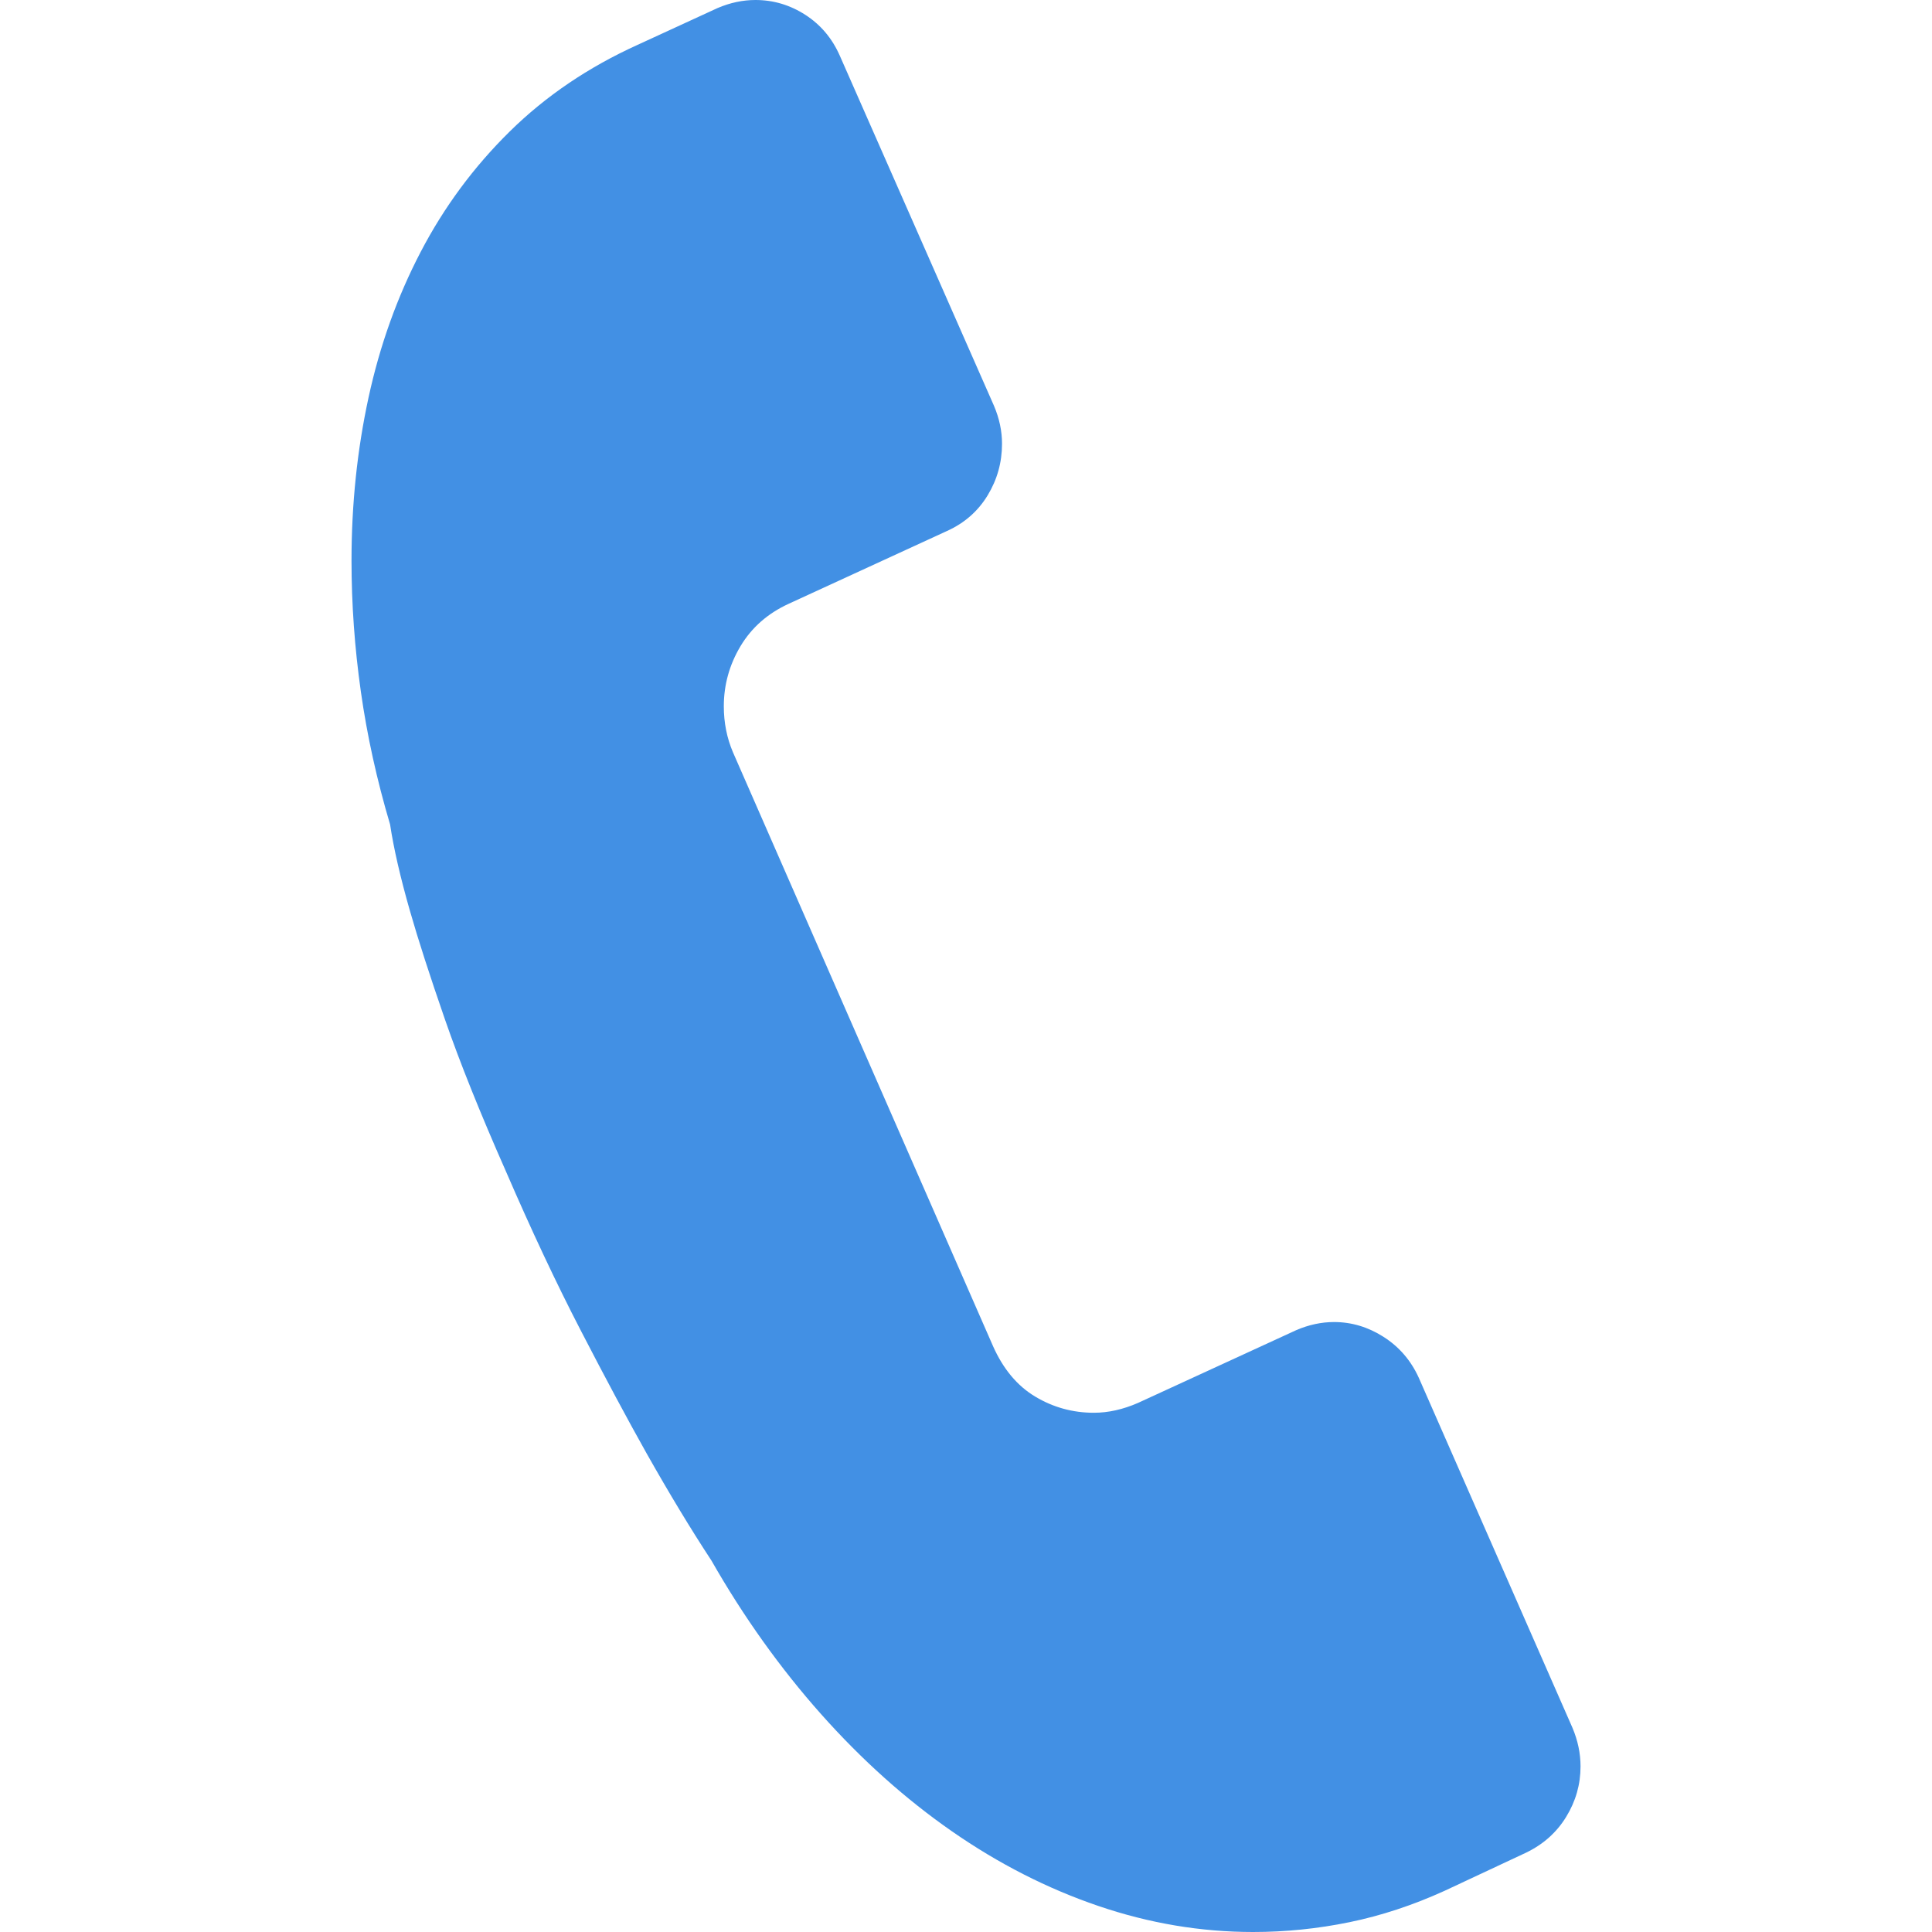
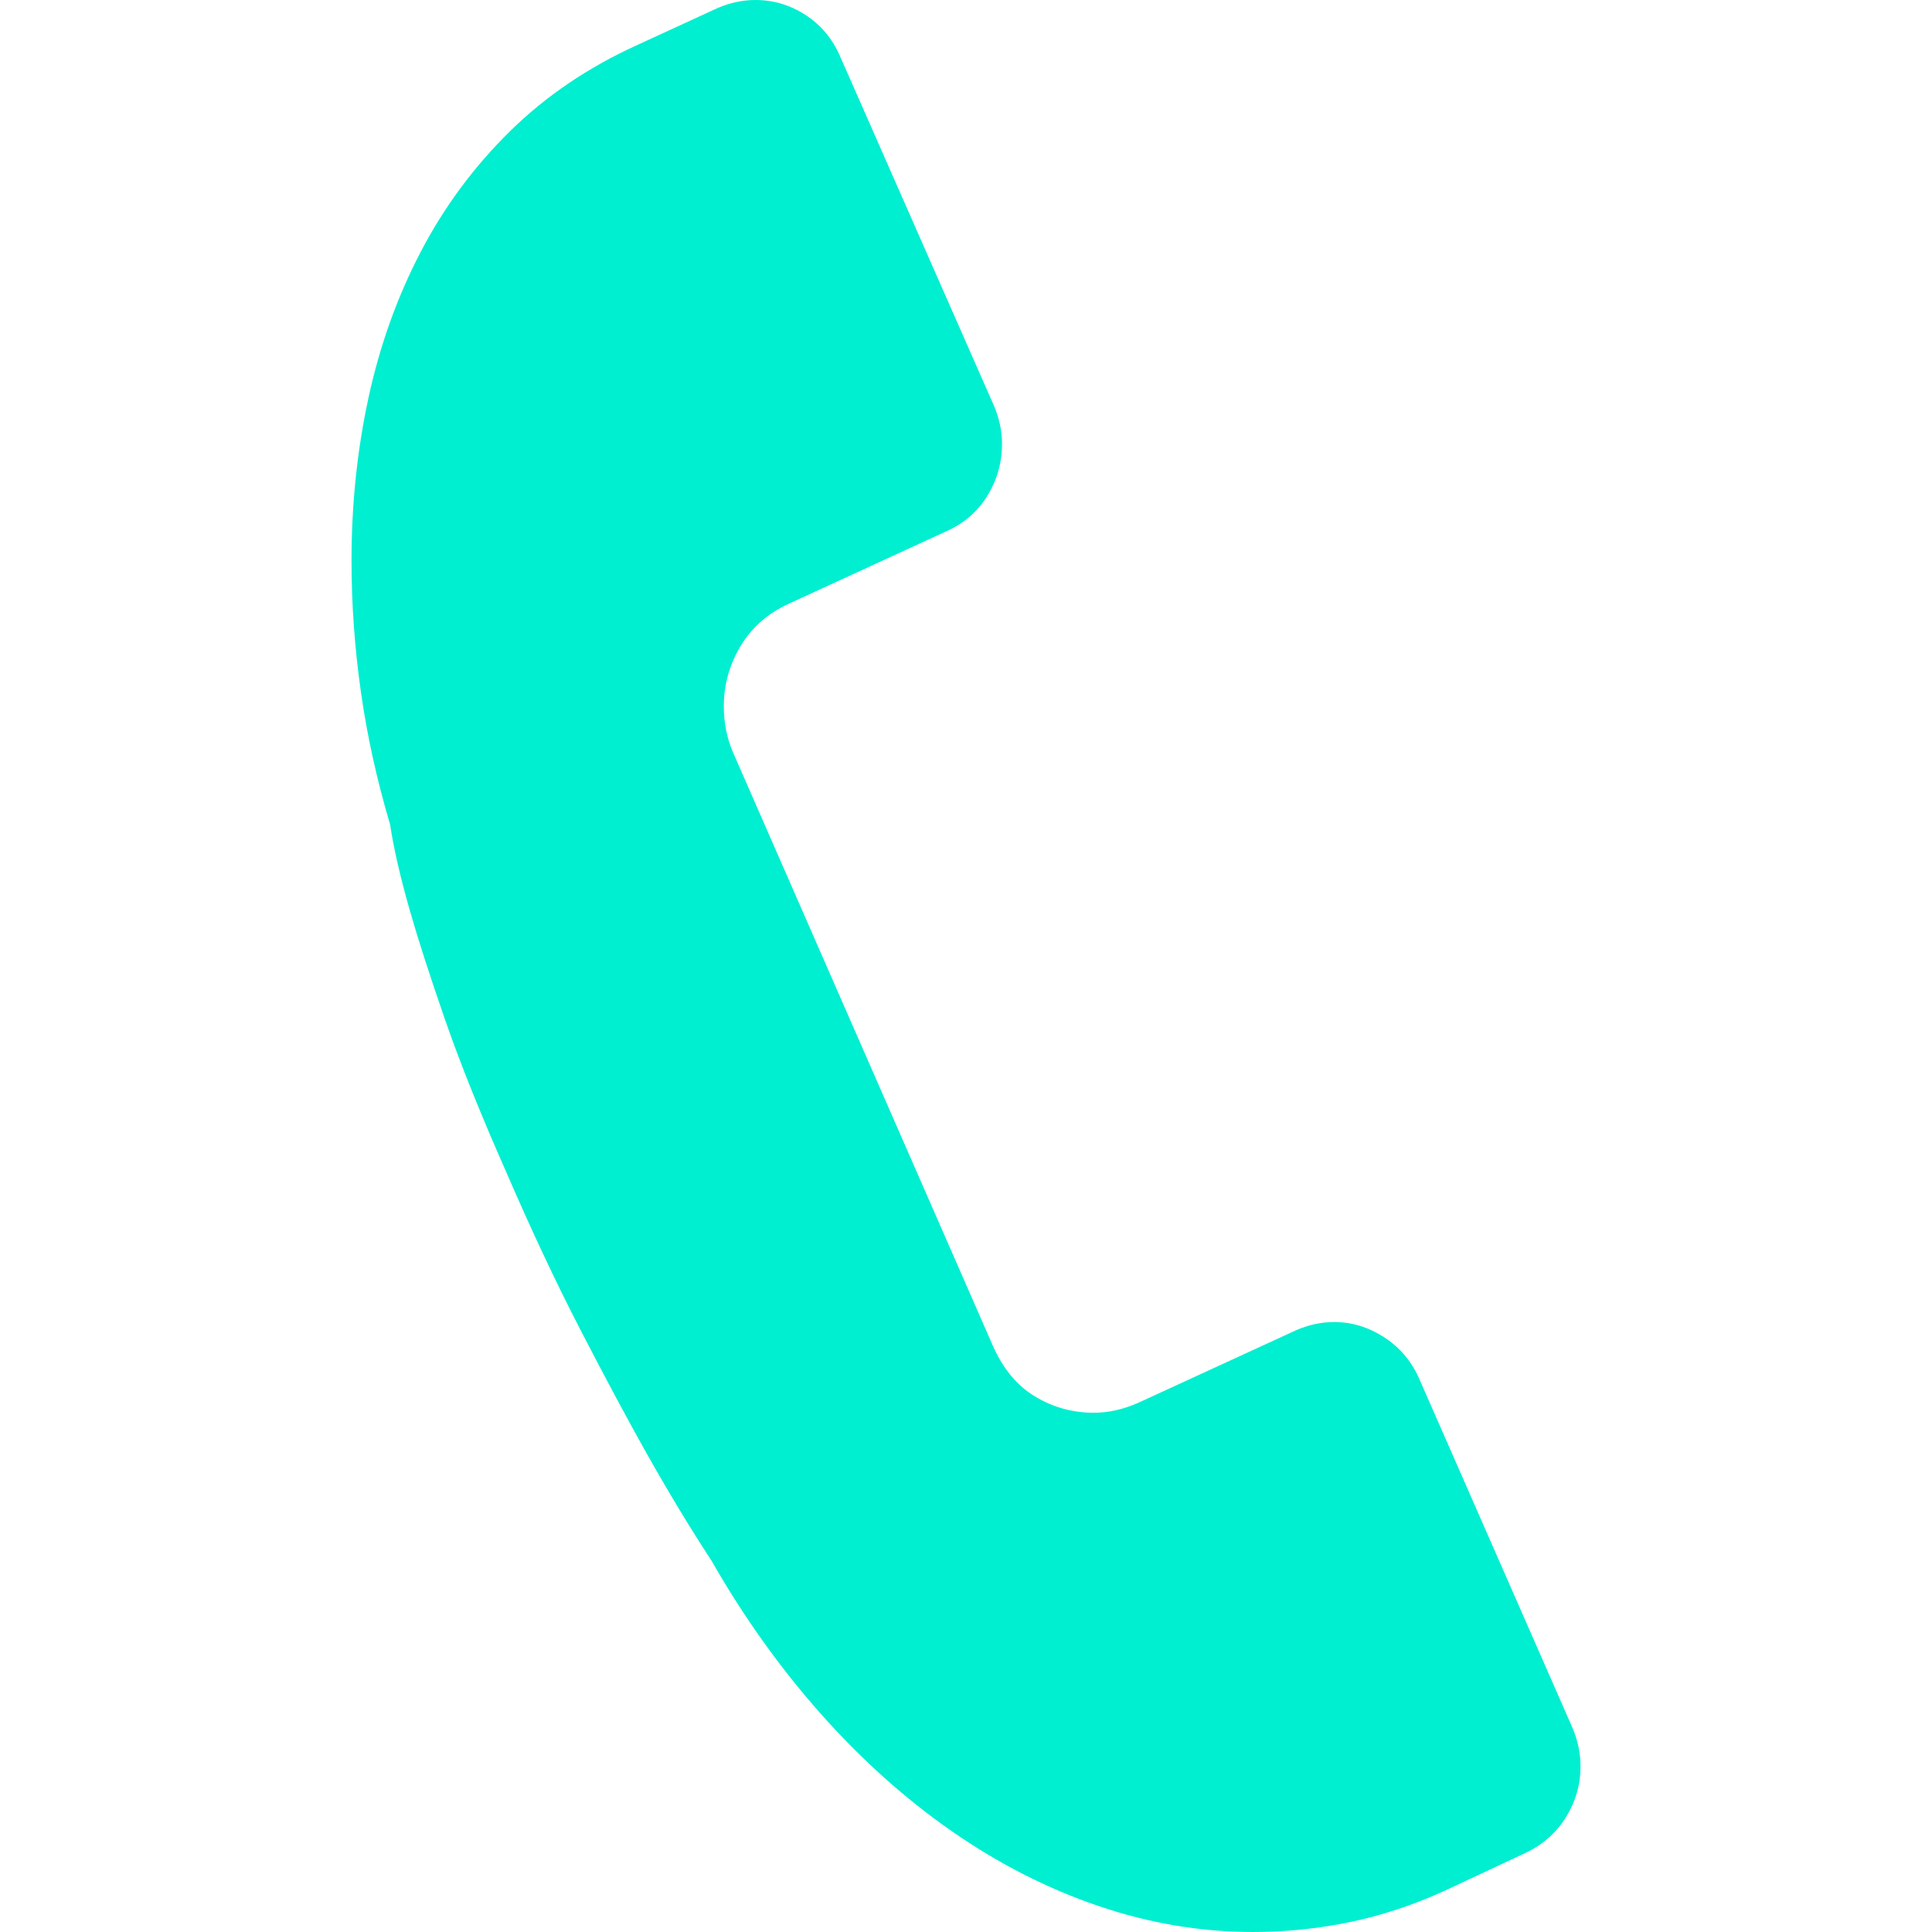
<svg xmlns="http://www.w3.org/2000/svg" version="1.1" id="Capa_1" x="0px" y="0px" viewBox="0 0 41.167 41.167" style="enable-background:new 0 0 41.167 41.167;" xml:space="preserve">
  <g>
-     <path style="fill:#4290E4;" d="M33.506,36.816c0.114,0.27,0.172,0.544,0.172,0.822c0,0.385-0.102,0.743-0.307,1.077   c-0.204,0.333-0.491,0.588-0.859,0.764l-1.73,0.81c-0.675,0.307-1.351,0.53-2.028,0.669c-0.677,0.139-1.361,0.209-2.053,0.209   c-1.113,0-2.212-0.185-3.298-0.555s-2.125-0.9-3.117-1.589s-1.923-1.523-2.792-2.5c-0.869-0.978-1.648-2.068-2.335-3.271   c-0.438-0.667-0.898-1.428-1.381-2.283c-0.409-0.728-0.876-1.6-1.402-2.617c-0.526-1.016-1.056-2.145-1.592-3.384   c-0.548-1.24-0.983-2.323-1.304-3.249c-0.321-0.927-0.57-1.697-0.745-2.31c-0.205-0.716-0.346-1.33-0.423-1.841   c-0.282-0.949-0.49-1.893-0.623-2.832c-0.133-0.939-0.199-1.869-0.199-2.789c0-1.203,0.121-2.36,0.362-3.473   c0.241-1.113,0.612-2.148,1.111-3.105c0.499-0.957,1.132-1.813,1.899-2.568c0.767-0.755,1.674-1.369,2.721-1.844l1.706-0.785   C15.558,0.057,15.828,0,16.098,0c0.38,0,0.734,0.105,1.062,0.316c0.327,0.211,0.573,0.502,0.736,0.874l3.283,7.455   c0.115,0.27,0.172,0.54,0.172,0.81c0,0.397-0.102,0.764-0.307,1.101c-0.205,0.337-0.493,0.59-0.865,0.758l-3.375,1.552   c-0.446,0.205-0.787,0.505-1.025,0.902c-0.237,0.397-0.356,0.824-0.356,1.282c0,0.348,0.065,0.675,0.196,0.982l5.541,12.653   c0.217,0.487,0.516,0.845,0.899,1.074c0.382,0.229,0.799,0.344,1.249,0.344c0.307,0,0.62-0.07,0.939-0.209l3.375-1.552   c0.266-0.114,0.534-0.172,0.804-0.172c0.372,0,0.724,0.105,1.055,0.316c0.331,0.211,0.581,0.5,0.749,0.868L33.506,36.816z" />
+     <path style="fill:#00efd1;" d="M33.506,36.816c0.114,0.27,0.172,0.544,0.172,0.822c0,0.385-0.102,0.743-0.307,1.077   c-0.204,0.333-0.491,0.588-0.859,0.764l-1.73,0.81c-0.675,0.307-1.351,0.53-2.028,0.669c-0.677,0.139-1.361,0.209-2.053,0.209   c-1.113,0-2.212-0.185-3.298-0.555s-2.125-0.9-3.117-1.589s-1.923-1.523-2.792-2.5c-0.869-0.978-1.648-2.068-2.335-3.271   c-0.438-0.667-0.898-1.428-1.381-2.283c-0.409-0.728-0.876-1.6-1.402-2.617c-0.526-1.016-1.056-2.145-1.592-3.384   c-0.548-1.24-0.983-2.323-1.304-3.249c-0.321-0.927-0.57-1.697-0.745-2.31c-0.205-0.716-0.346-1.33-0.423-1.841   c-0.282-0.949-0.49-1.893-0.623-2.832c-0.133-0.939-0.199-1.869-0.199-2.789c0-1.203,0.121-2.36,0.362-3.473   c0.241-1.113,0.612-2.148,1.111-3.105c0.499-0.957,1.132-1.813,1.899-2.568c0.767-0.755,1.674-1.369,2.721-1.844l1.706-0.785   C15.558,0.057,15.828,0,16.098,0c0.38,0,0.734,0.105,1.062,0.316c0.327,0.211,0.573,0.502,0.736,0.874l3.283,7.455   c0.115,0.27,0.172,0.54,0.172,0.81c0,0.397-0.102,0.764-0.307,1.101c-0.205,0.337-0.493,0.59-0.865,0.758l-3.375,1.552   c-0.446,0.205-0.787,0.505-1.025,0.902c-0.237,0.397-0.356,0.824-0.356,1.282c0,0.348,0.065,0.675,0.196,0.982l5.541,12.653   c0.217,0.487,0.516,0.845,0.899,1.074c0.382,0.229,0.799,0.344,1.249,0.344c0.307,0,0.62-0.07,0.939-0.209l3.375-1.552   c0.266-0.114,0.534-0.172,0.804-0.172c0.372,0,0.724,0.105,1.055,0.316c0.331,0.211,0.581,0.5,0.749,0.868L33.506,36.816z" />
  </g>
  <g>
</g>
  <g>
</g>
  <g>
</g>
  <g>
</g>
  <g>
</g>
  <g>
</g>
  <g>
</g>
  <g>
</g>
  <g>
</g>
  <g>
</g>
  <g>
</g>
  <g>
</g>
  <g>
</g>
  <g>
</g>
  <g>
</g>
</svg>
